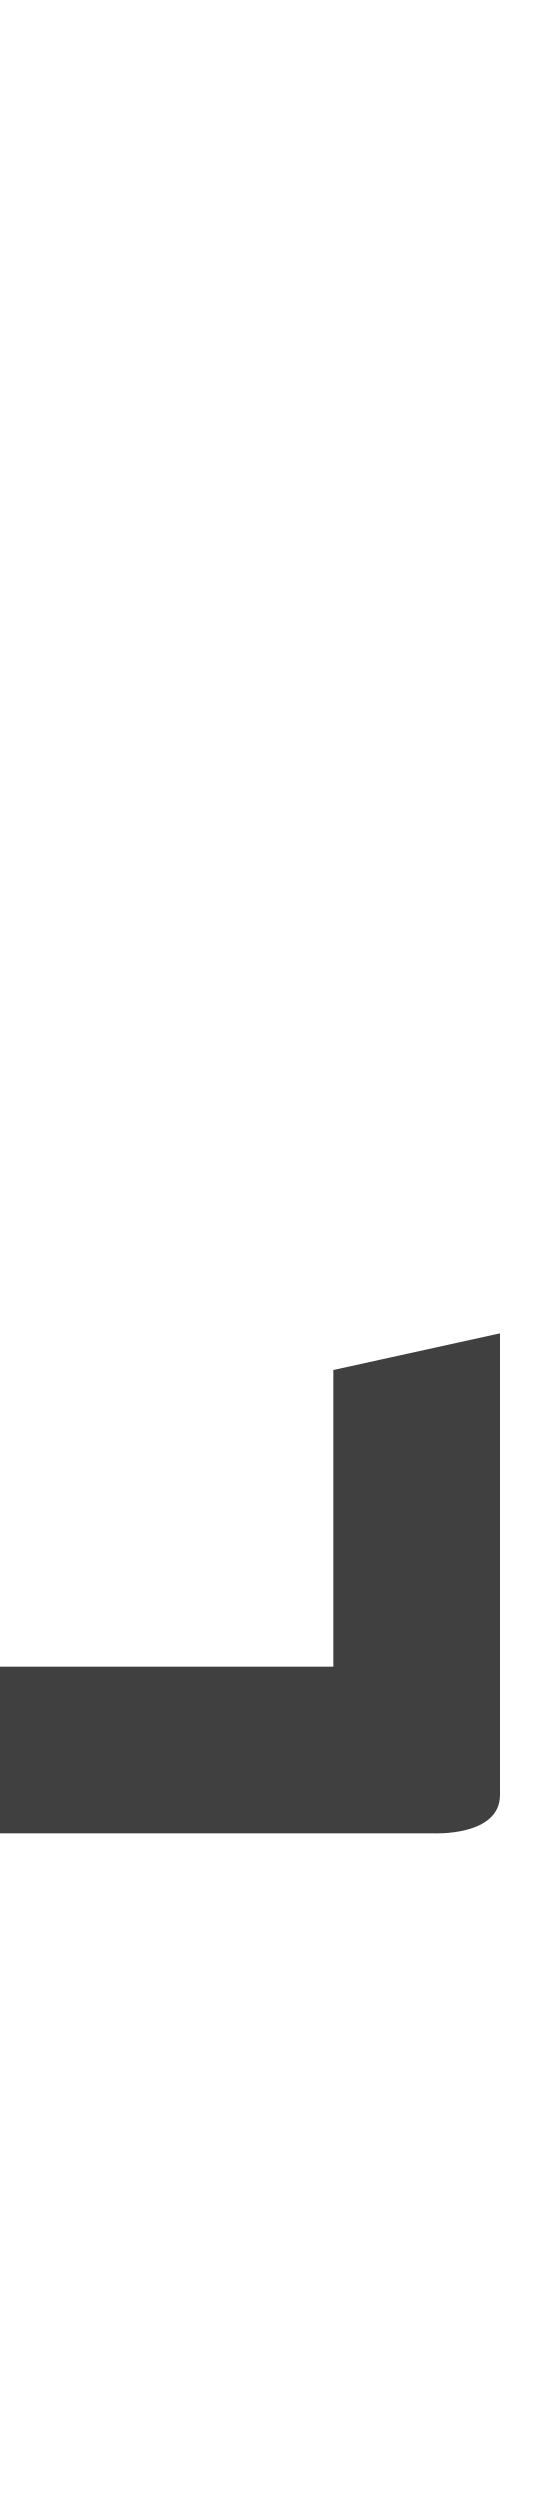
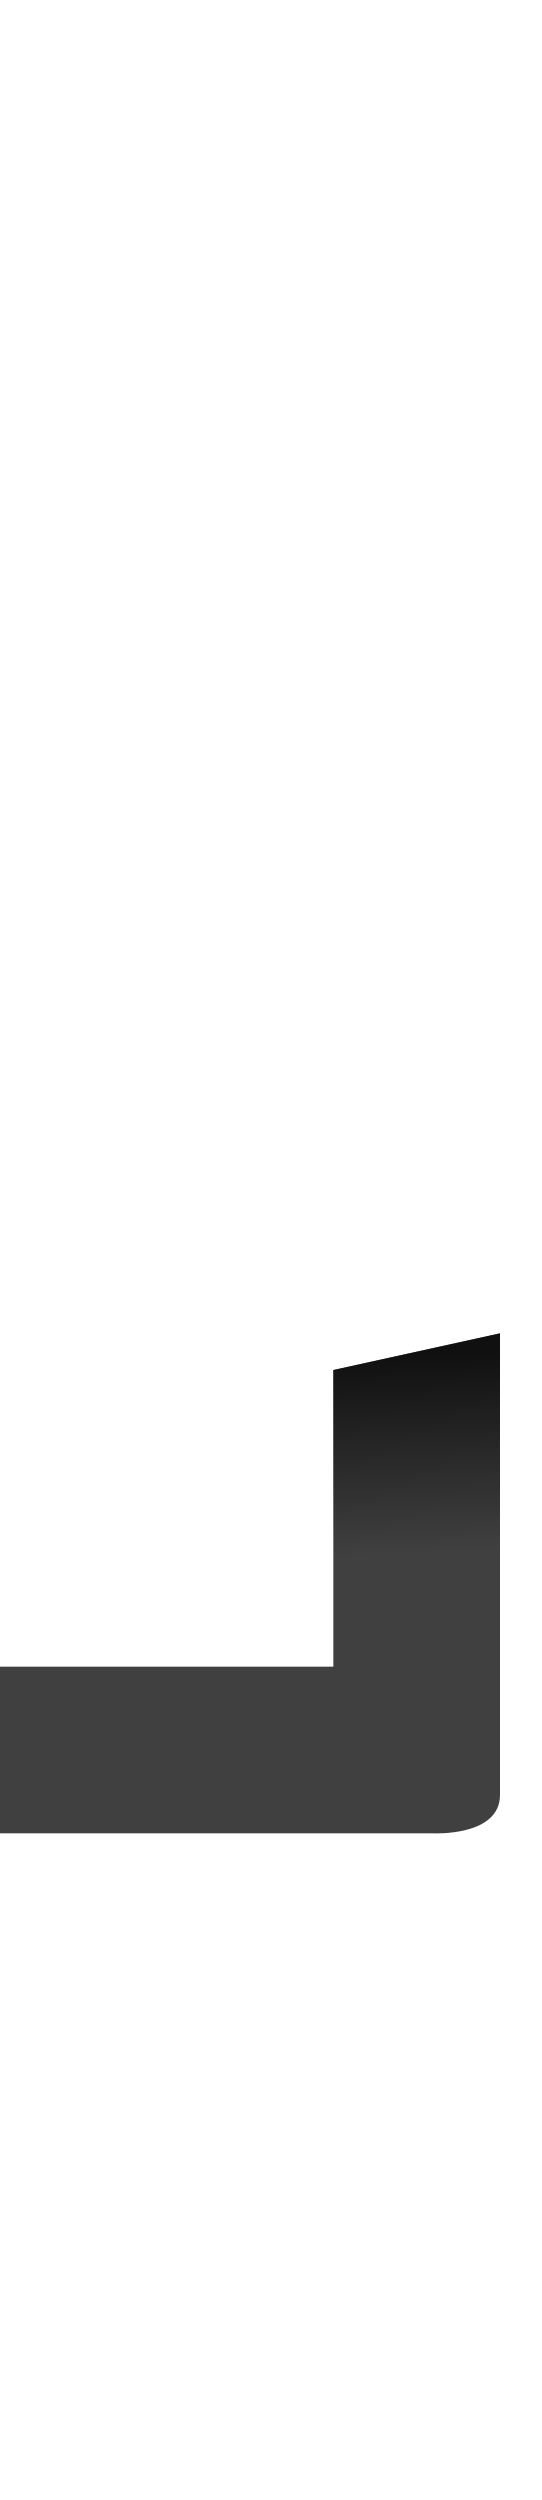
- <svg xmlns="http://www.w3.org/2000/svg" version="1.1" viewBox="0 0 325.0 1500.0" width="325.0" height="1500.0">
-   <g transform="matrix(1 0 0 -1 0 1100.0)">
-     <path opacity="0.75" d="M80.0 0.0H260.0C260.0 0.0 300.0 -2.0 300.0 23.0V300.0L200.0 278.0V100.0H80.0V0.0ZM-20.0 0.0H109.0V100.0H-20.0V0.0Z" />
+ <svg xmlns="http://www.w3.org/2000/svg" xmlns:xlink="http://www.w3.org/1999/xlink" version="1.1" viewBox="0 0 325.0 1500.0" width="325.0" height="1500.0" id="svg133">
+   <defs id="defs135">
+     <linearGradient id="linearGradient1250">
+       <stop style="stop-color:#000000;stop-opacity:1;" offset="0" id="stop1246" />
+       <stop style="stop-color:#000000;stop-opacity:0;" offset="1" id="stop1248" />
+     </linearGradient>
+     <linearGradient xlink:href="#linearGradient1250" id="linearGradient1252" x1="243.758" y1="286.894" x2="249.664" y2="168.102" gradientUnits="userSpaceOnUse" />
+   </defs>
+   <g transform="matrix(1 0 0 -1 0 1100.0)" id="g131">
+     <path opacity="0.75" d="M80.0 0.0H260.0C260.0 0.0 300.0 -2.0 300.0 23.0V300.0L200.0 278.0V100.0H80.0V0.0ZM-20.0 0.0H109.0V100.0H-20.0V0.0Z" id="path129" />
+   </g>
+   <g transform="matrix(1 0 0 -1 0 1100.0)" id="g1187" style="fill-opacity:1;fill:url(#linearGradient1252)">
+     <path opacity="0.75" d="M80.0 0.0H260.0C260.0 0.0 300.0 -2.0 300.0 23.0V300.0L200.0 278.0V100.0H80.0V0.0ZM-20.0 0.0H109.0V100.0H-20.0V0.0Z" id="path1185" style="fill-opacity:1;fill:url(#linearGradient1252)" />
  </g>
</svg>
